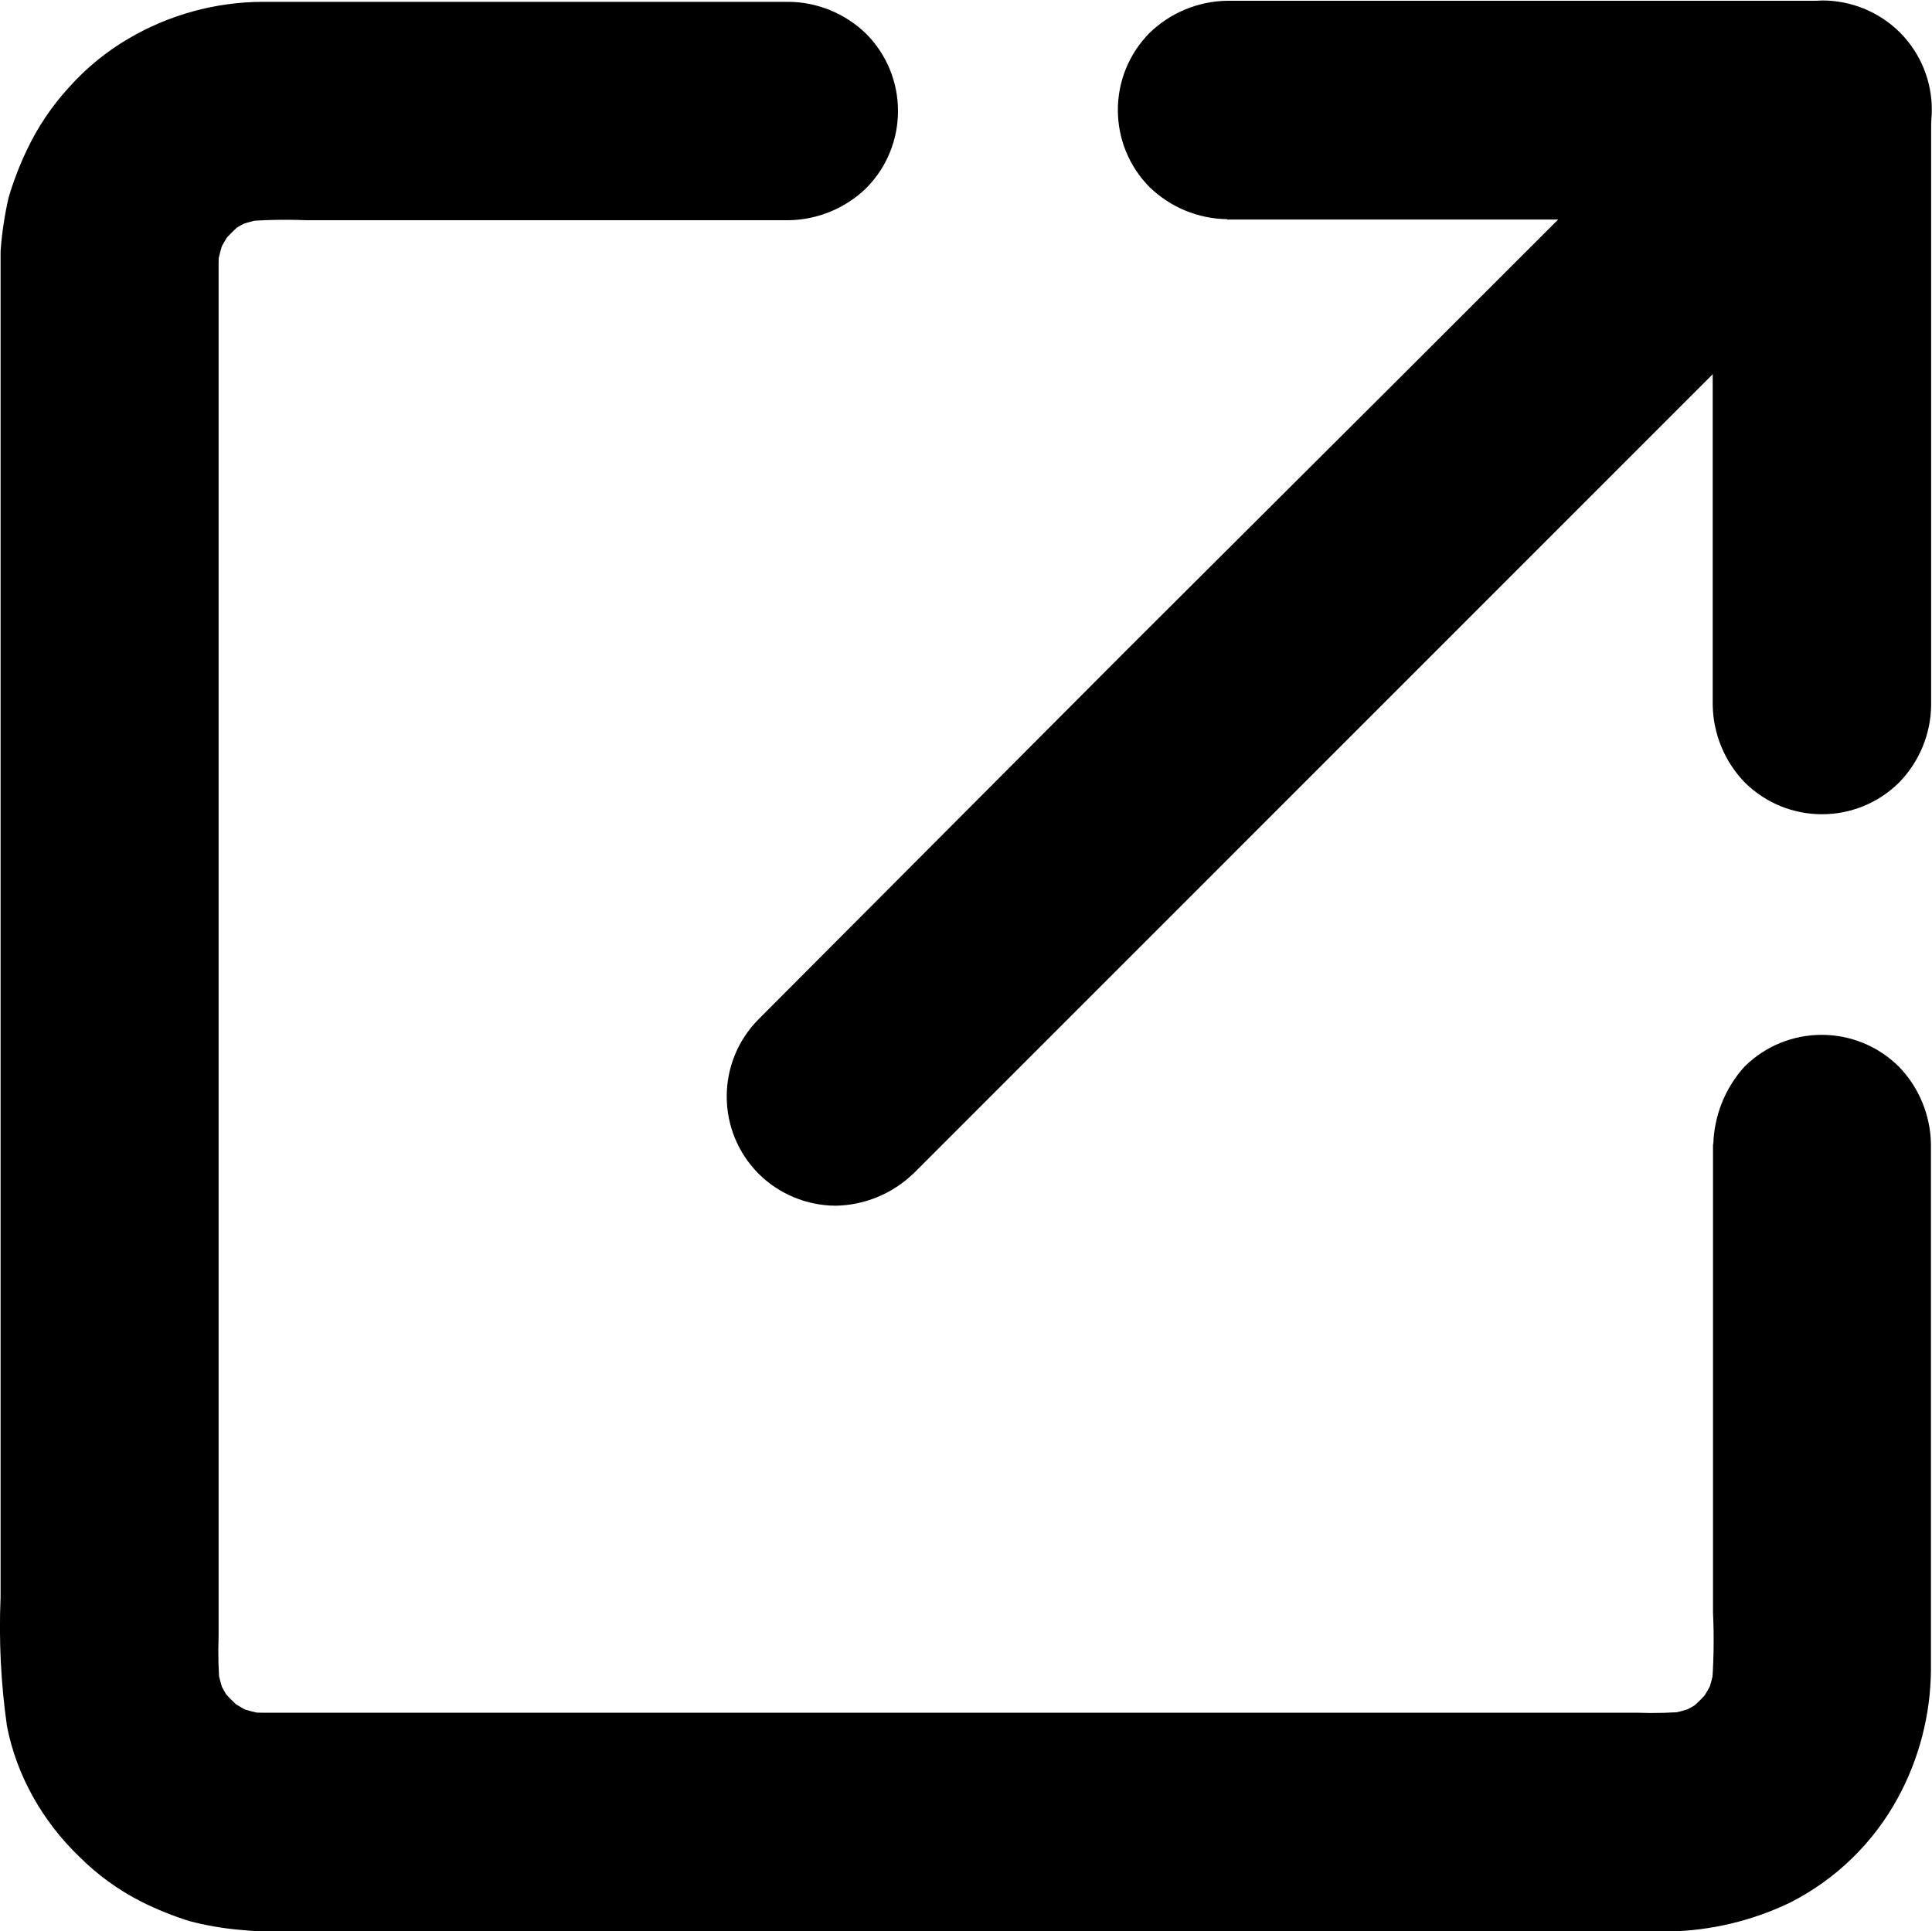
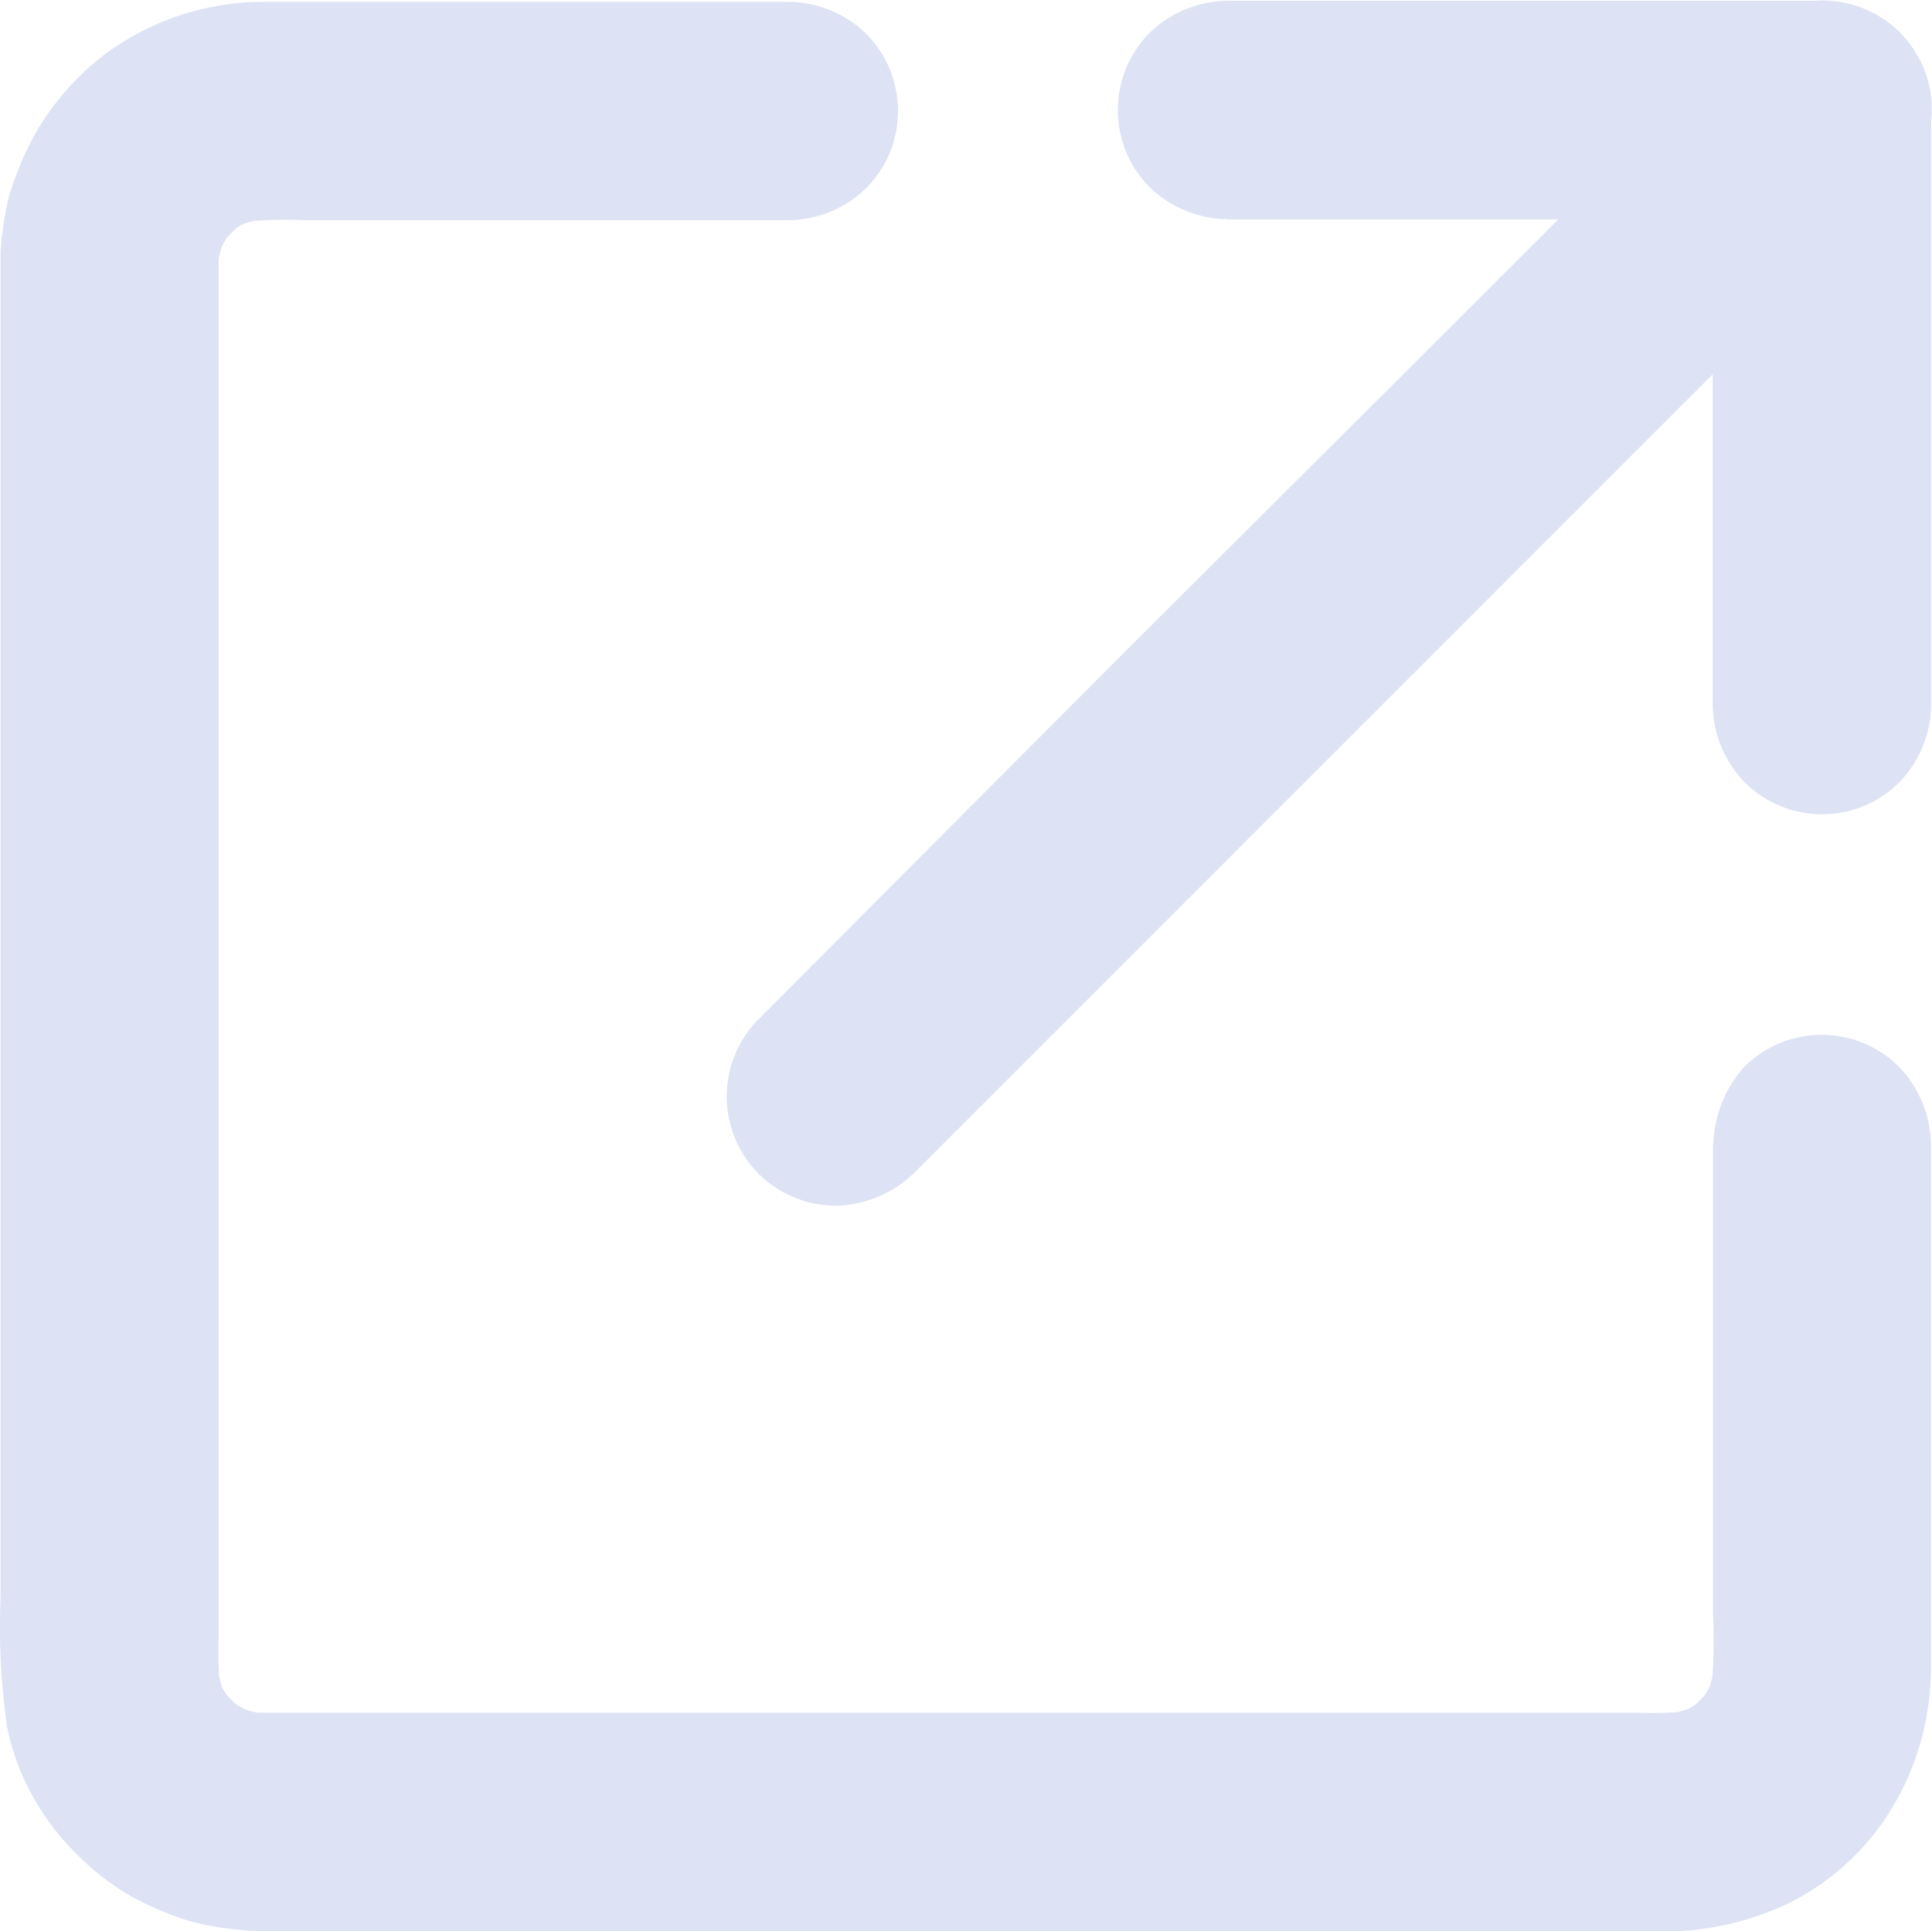
- <svg xmlns="http://www.w3.org/2000/svg" width="20" height="19.986">
+ <svg xmlns="http://www.w3.org/2000/svg" width="20" height="19.986" fill="#dde2f4">
  <path d="M12.705 2.273h6.158L17.73 1.14V7.3a1.18 1.18 0 0 0 .331.8c.443.44 1.157.44 1.6 0 .208-.215.327-.5.33-.8V1.14A1.15 1.15 0 0 0 18.86.008h-6.158a1.18 1.18 0 0 0-.8.331c-.44.443-.44 1.157 0 1.6.215.207.5.326.8.33z" />
  <path d="M9.446 12.16L19.668 1.936c.44-.443.44-1.157 0-1.6a1.14 1.14 0 0 0-.8-.331 1.19 1.19 0 0 0-.8.331L14.61 3.792 11.653 6.74l-3.8 3.812c-.44.443-.44 1.157 0 1.6a1.14 1.14 0 0 0 .8.331 1.19 1.19 0 0 0 .8-.331zm8.287-.33v4.867a6.02 6.02 0 0 1-.016.809l.04-.3c-.02.13-.052.258-.1.38l.113-.27a1.73 1.73 0 0 1-.208.36l.177-.23c-.086.108-.184.206-.292.292l.23-.177c-.1.084-.232.154-.36.208l.27-.113a1.69 1.69 0 0 1-.381.1l.3-.04a4.29 4.29 0 0 1-.566.016H2.723a1.58 1.58 0 0 1-.231-.016l.3.04c-.13-.02-.258-.052-.38-.1l.27.113c-.128-.055-.25-.124-.36-.208l.23.177a1.78 1.78 0 0 1-.295-.295l.177.23c-.084-.1-.154-.232-.208-.36l.113.27a1.69 1.69 0 0 1-.1-.38l.04.3c-.018-.188-.023-.377-.016-.566v-14.2a1.58 1.58 0 0 1 .016-.231l-.04.3c.02-.13.052-.258.1-.38l-.113.27c.055-.128.124-.25.208-.36l-.177.23c.086-.108.184-.206.292-.292l-.23.177c.1-.084.232-.154.36-.208l-.27.113a1.69 1.69 0 0 1 .381-.1l-.3.04a5.27 5.27 0 0 1 .682-.016h4.994a1.18 1.18 0 0 0 .8-.331c.44-.443.44-1.157 0-1.6-.215-.208-.5-.327-.8-.33h-5.45A2.76 2.76 0 0 0 1.33.4a2.55 2.55 0 0 0-.612.5 2.61 2.61 0 0 0-.442.657 3.39 3.39 0 0 0-.186.485 3.62 3.62 0 0 0-.084.56v13.936a7.27 7.27 0 0 0 .066 1.332c.1.516.37.988.75 1.354.188.187.404.344.64.464.16.08.324.146.494.2a3.08 3.08 0 0 0 .54.093 3.14 3.14 0 0 0 .4.016h14.38a3.03 3.03 0 0 0 1.257-.3 2.62 2.62 0 0 0 1.112-1.08 2.82 2.82 0 0 0 .344-1.325v-5.448a1.18 1.18 0 0 0-.331-.8c-.443-.44-1.157-.44-1.6 0a1.25 1.25 0 0 0-.322.811z" />
</svg>
